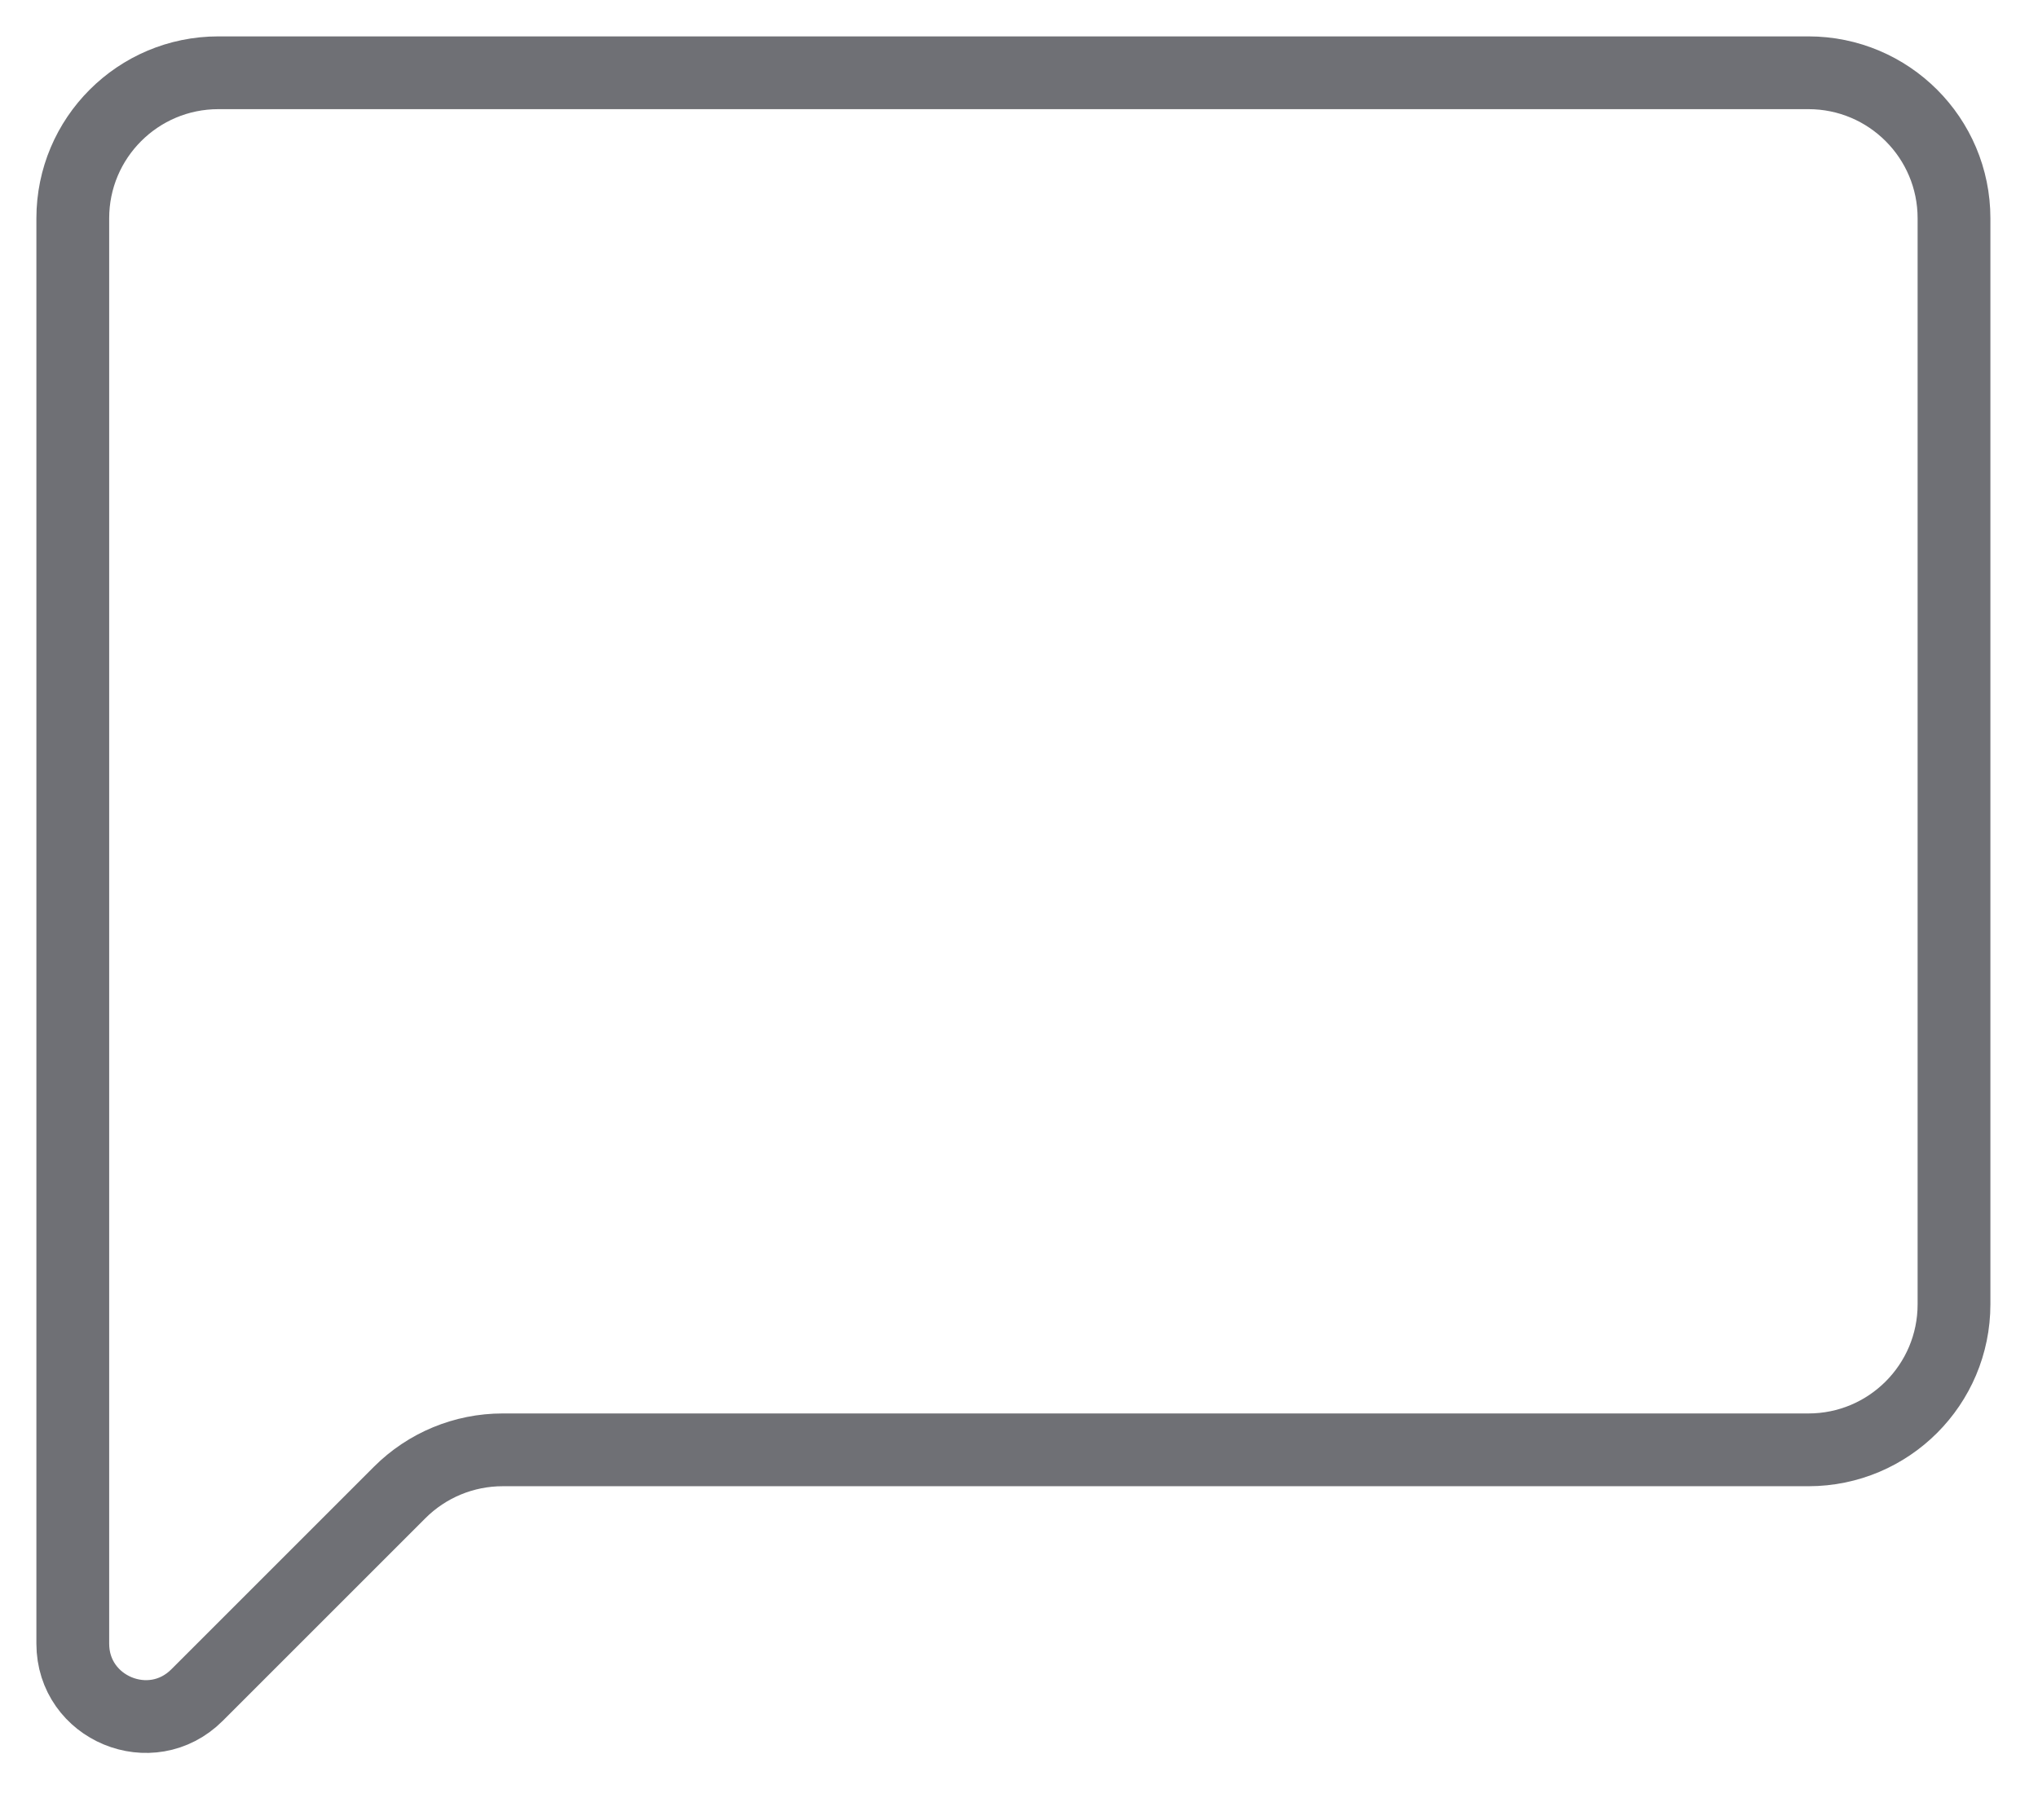
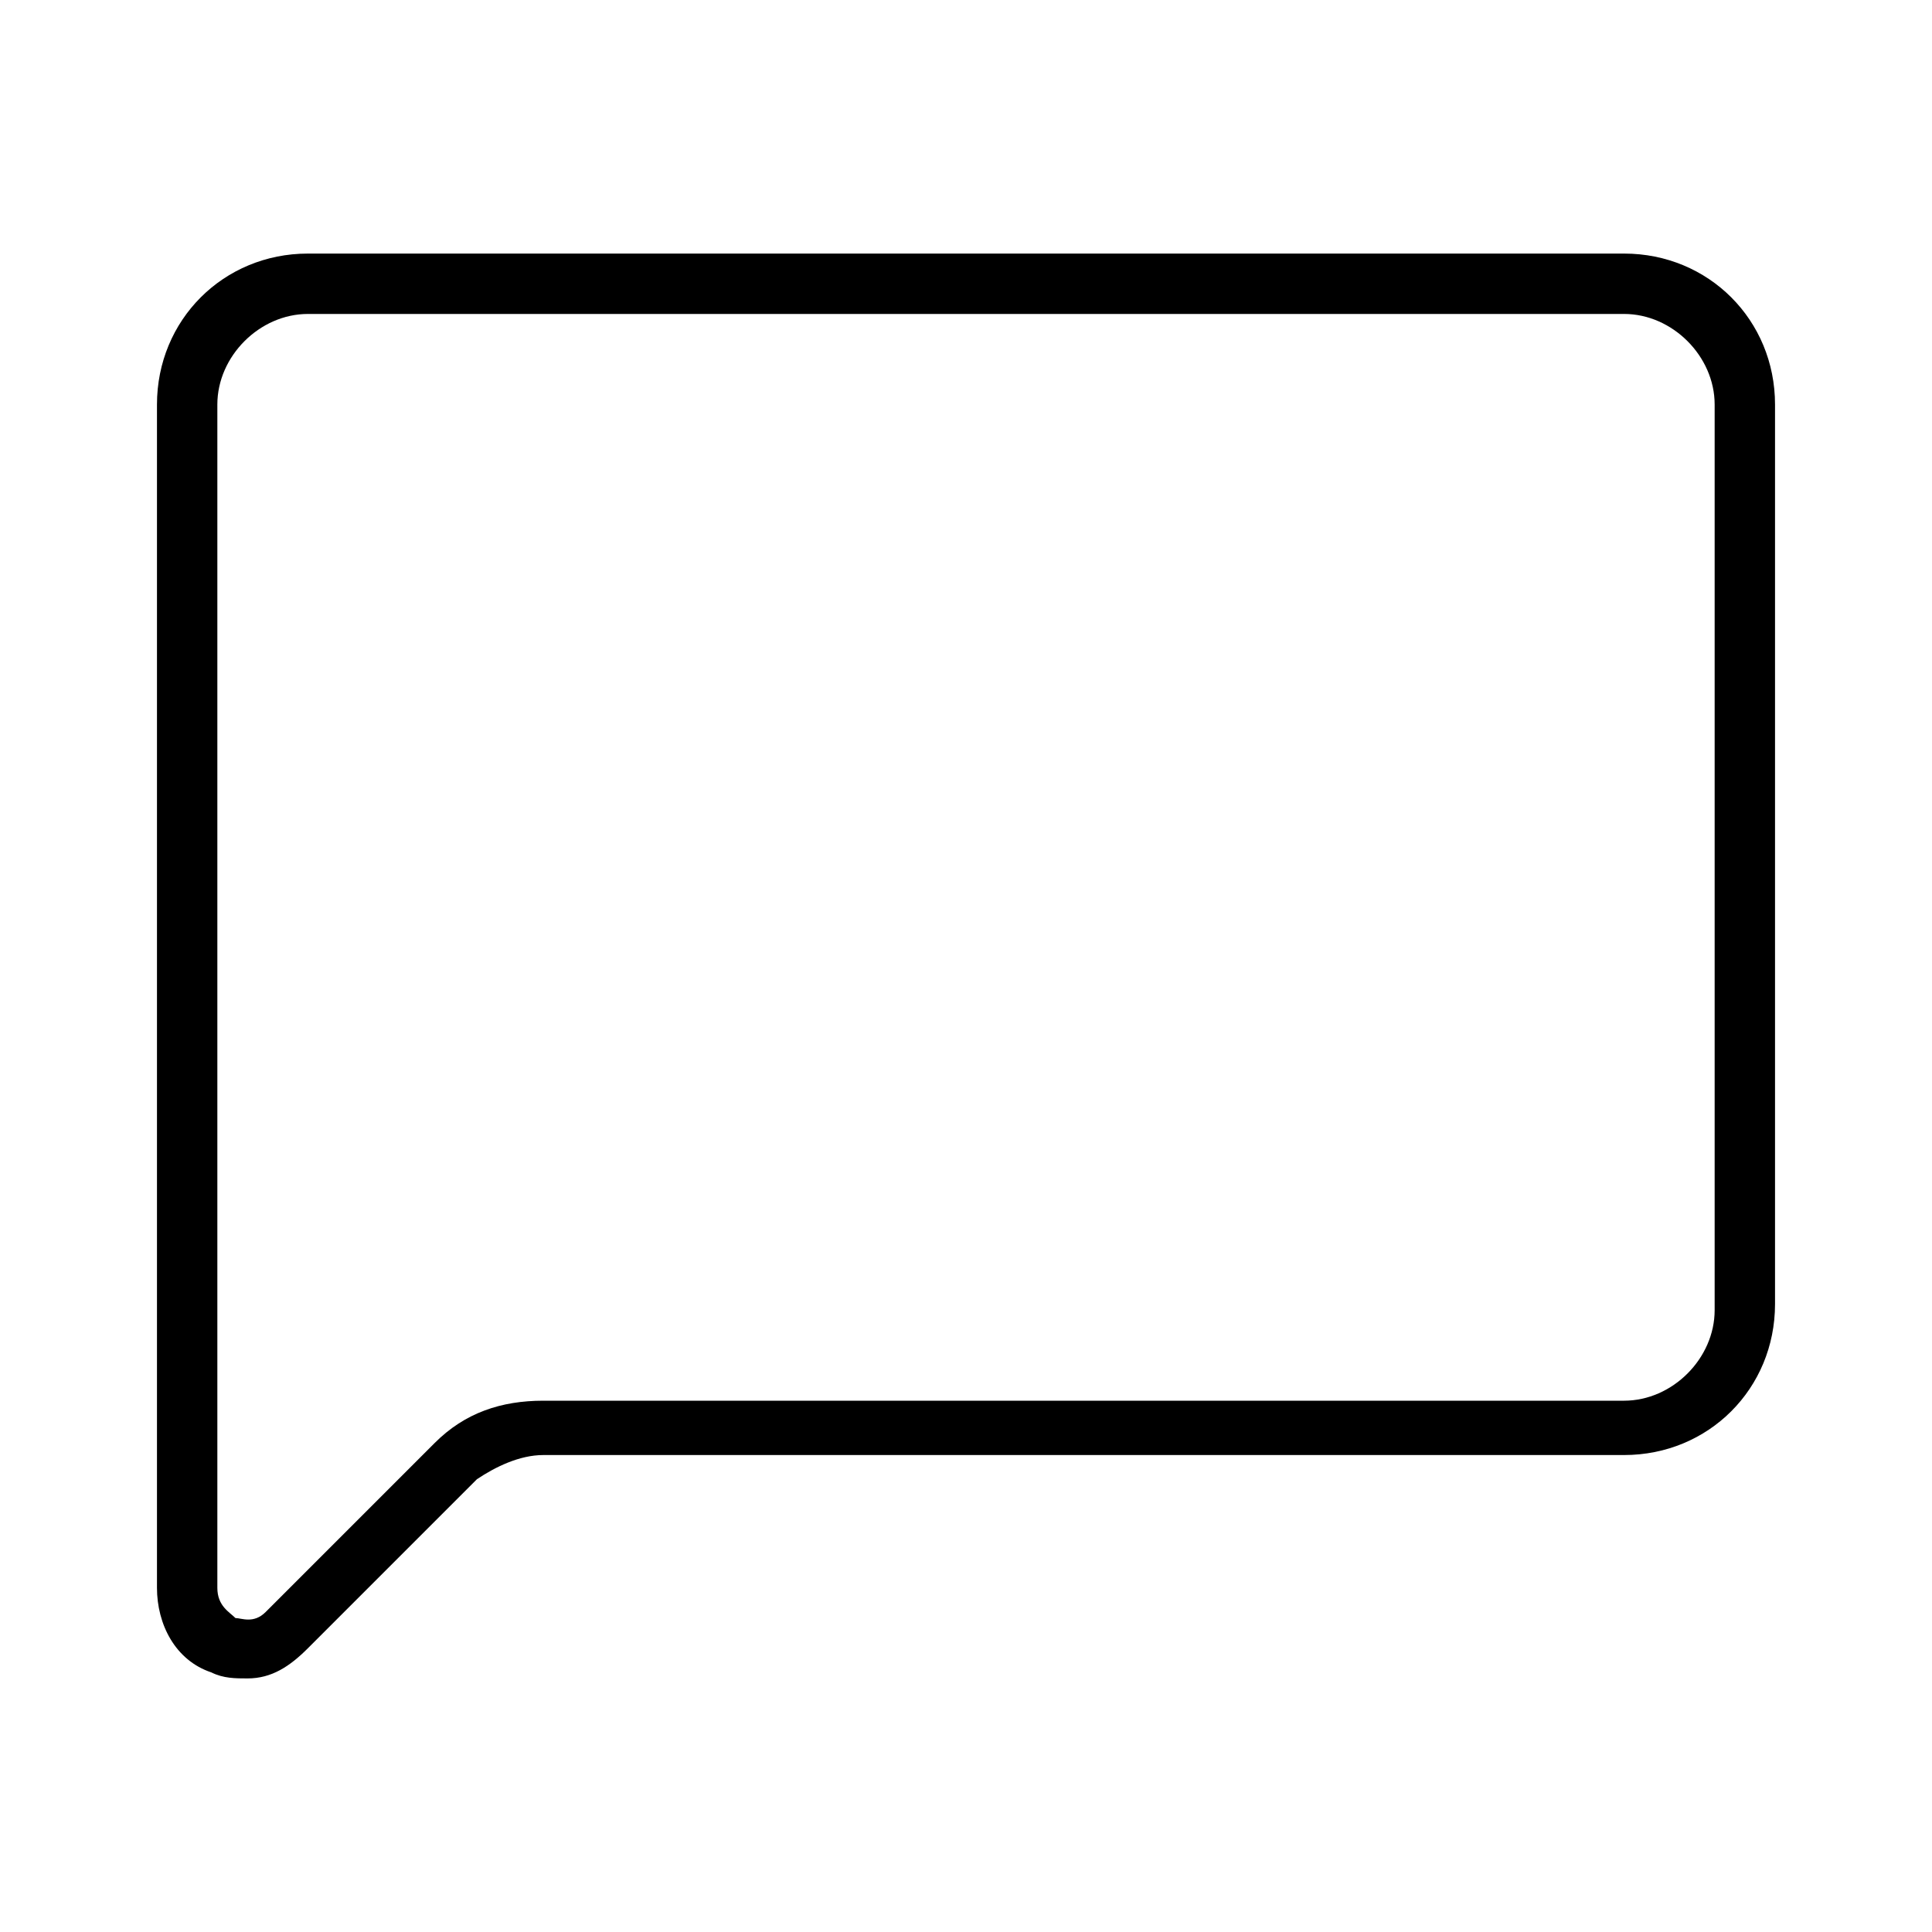
- <svg xmlns="http://www.w3.org/2000/svg" width="28" height="25" fill="none">
-   <path d="M1 3a2 2 0 012-2h21.846a2 2 0 012 2v14.923a2 2 0 01-2 2H6.906a2 2 0 00-1.415.586l-2.784 2.784c-.63.63-1.707.184-1.707-.707V3z" stroke="#6F7075" />
+ <svg xmlns="http://www.w3.org/2000/svg" viewBox="0 0 32 32">
+   <path d="M4.1 27.8c-.2 0-.4 0-.6-.1-.6-.2-.9-.8-.9-1.4V6.7c0-1.4 1.1-2.5 2.5-2.5h21.8c1.4 0 2.5 1.1 2.5 2.5v14.9c0 1.4-1.1 2.5-2.5 2.5H9c-.4 0-.8.2-1.1.4l-2.8 2.8c-.3.3-.6.5-1 .5zm1-22.6c-.8 0-1.5.7-1.5 1.5v19.6c0 .3.2.4.3.5.1 0 .3.1.5-.1l2.8-2.8c.5-.5 1.1-.7 1.8-.7h17.9c.8 0 1.5-.7 1.5-1.5v-15c0-.8-.7-1.5-1.5-1.5H5.1z" />
</svg>
